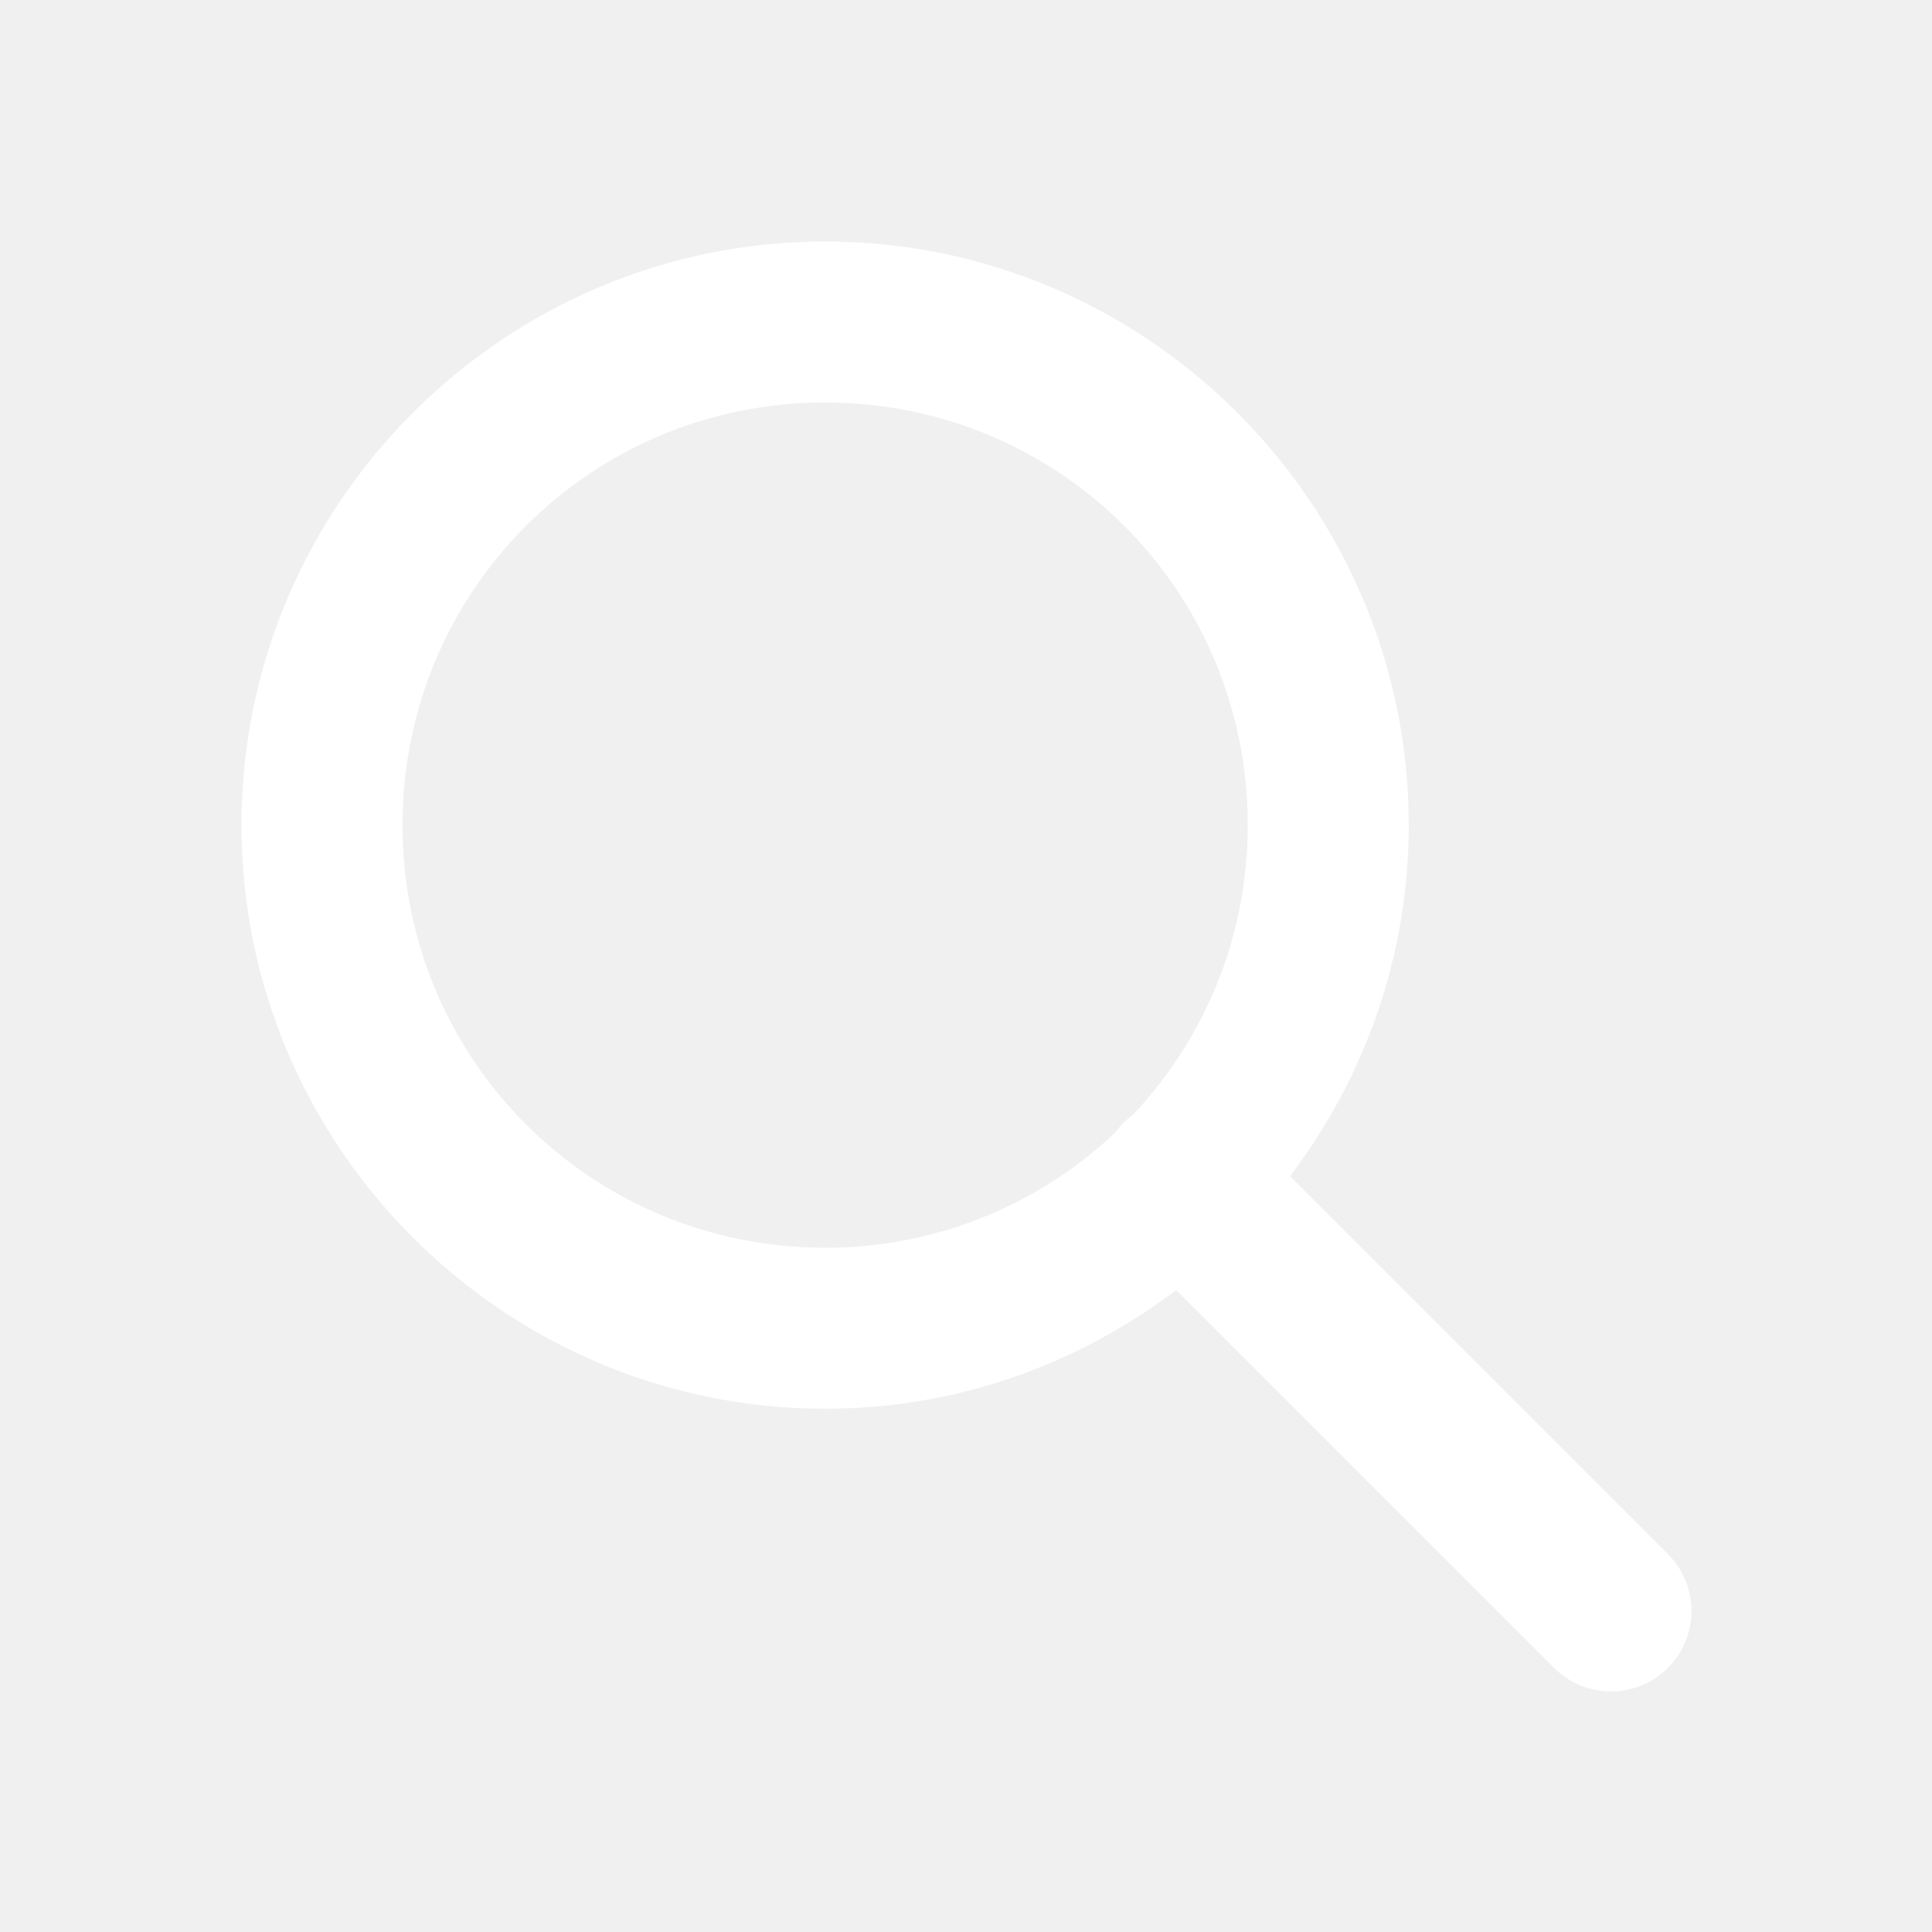
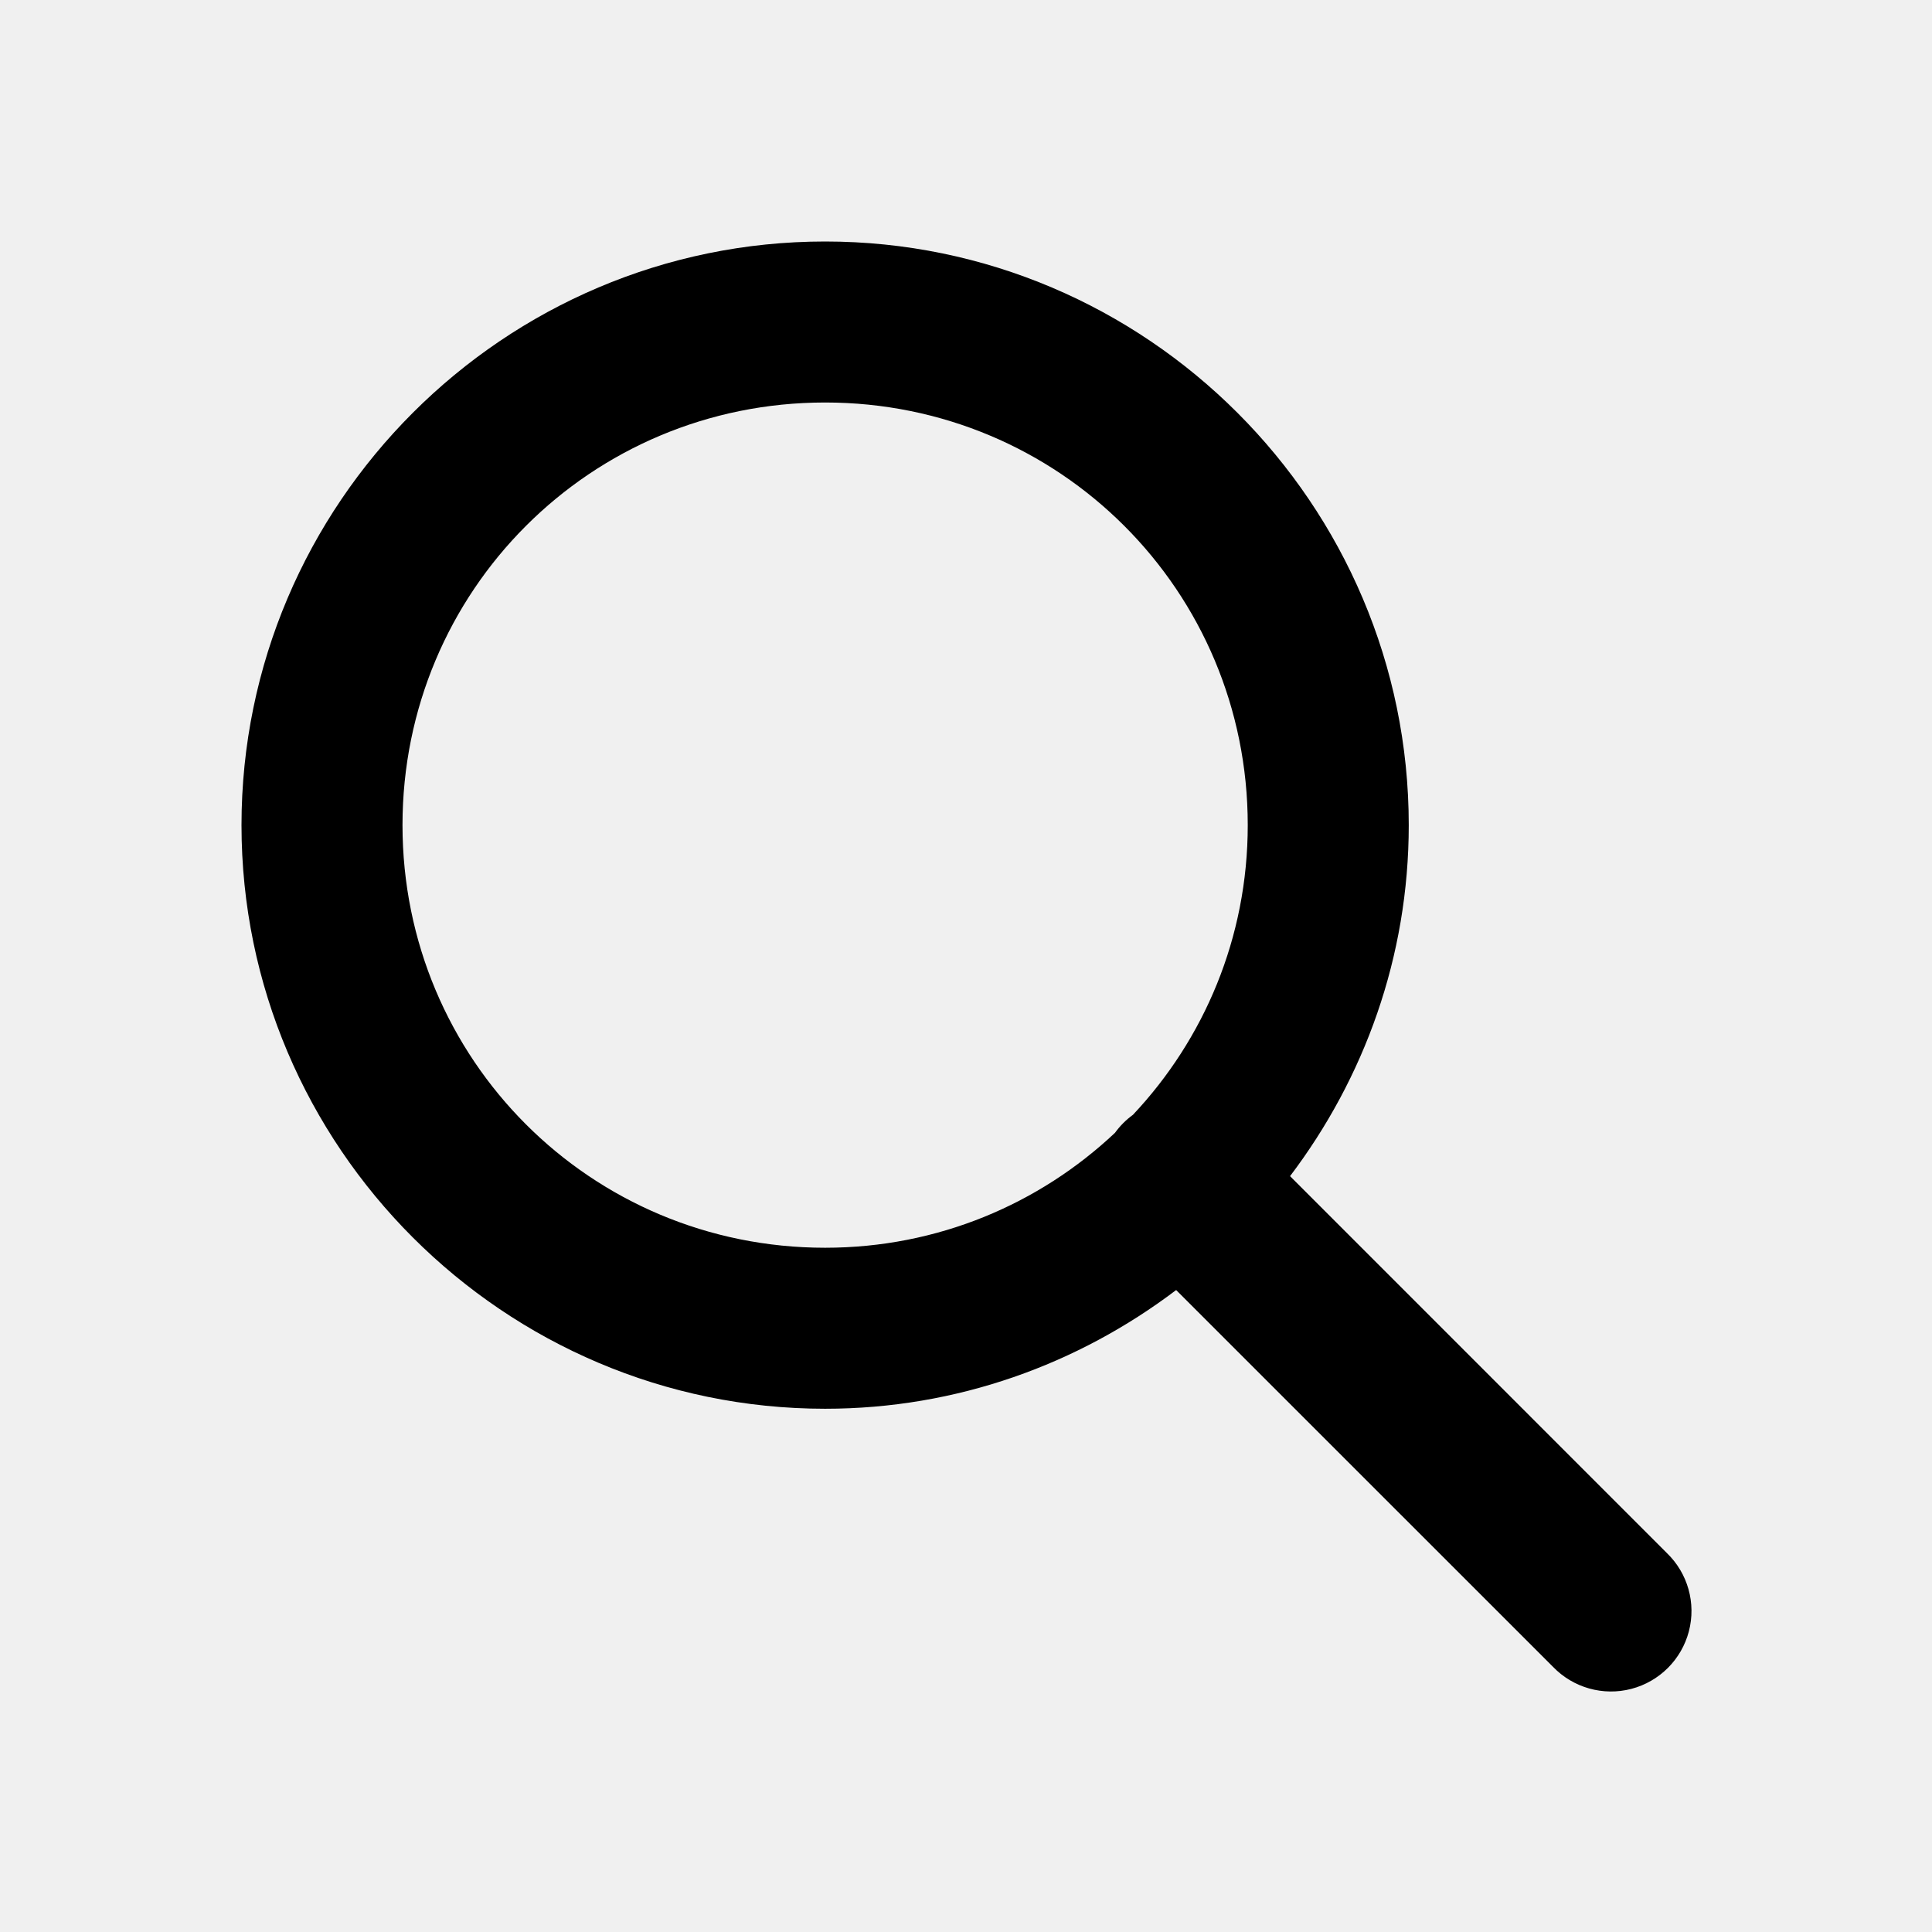
- <svg xmlns="http://www.w3.org/2000/svg" fill="#FFFFFF" viewBox="0 0 48 48" width="24px" height="24px">
+ <svg xmlns="http://www.w3.org/2000/svg" viewBox="0 0 48 48" width="24px" height="24px">
  <path d="M 20.5 6 C 12.516 6 6 12.516 6 20.5 C 6 28.484 12.516 35 20.5 35 C 23.773 35 26.789 33.893 29.221 32.051 L 38.586 41.414 A 2 2 0 1 0 41.414 38.586 L 32.051 29.221 C 33.893 26.789 35 23.773 35 20.5 C 35 12.516 28.484 6 20.5 6 z M 20.5 10 C 26.323 10 31 14.677 31 20.5 C 31 23.296 29.914 25.821 28.148 27.697 A 2 2 0 0 0 27.701 28.145 C 25.824 29.912 23.298 31 20.5 31 C 14.677 31 10 26.323 10 20.5 C 10 14.677 14.677 10 20.5 10 z" />
</svg>
